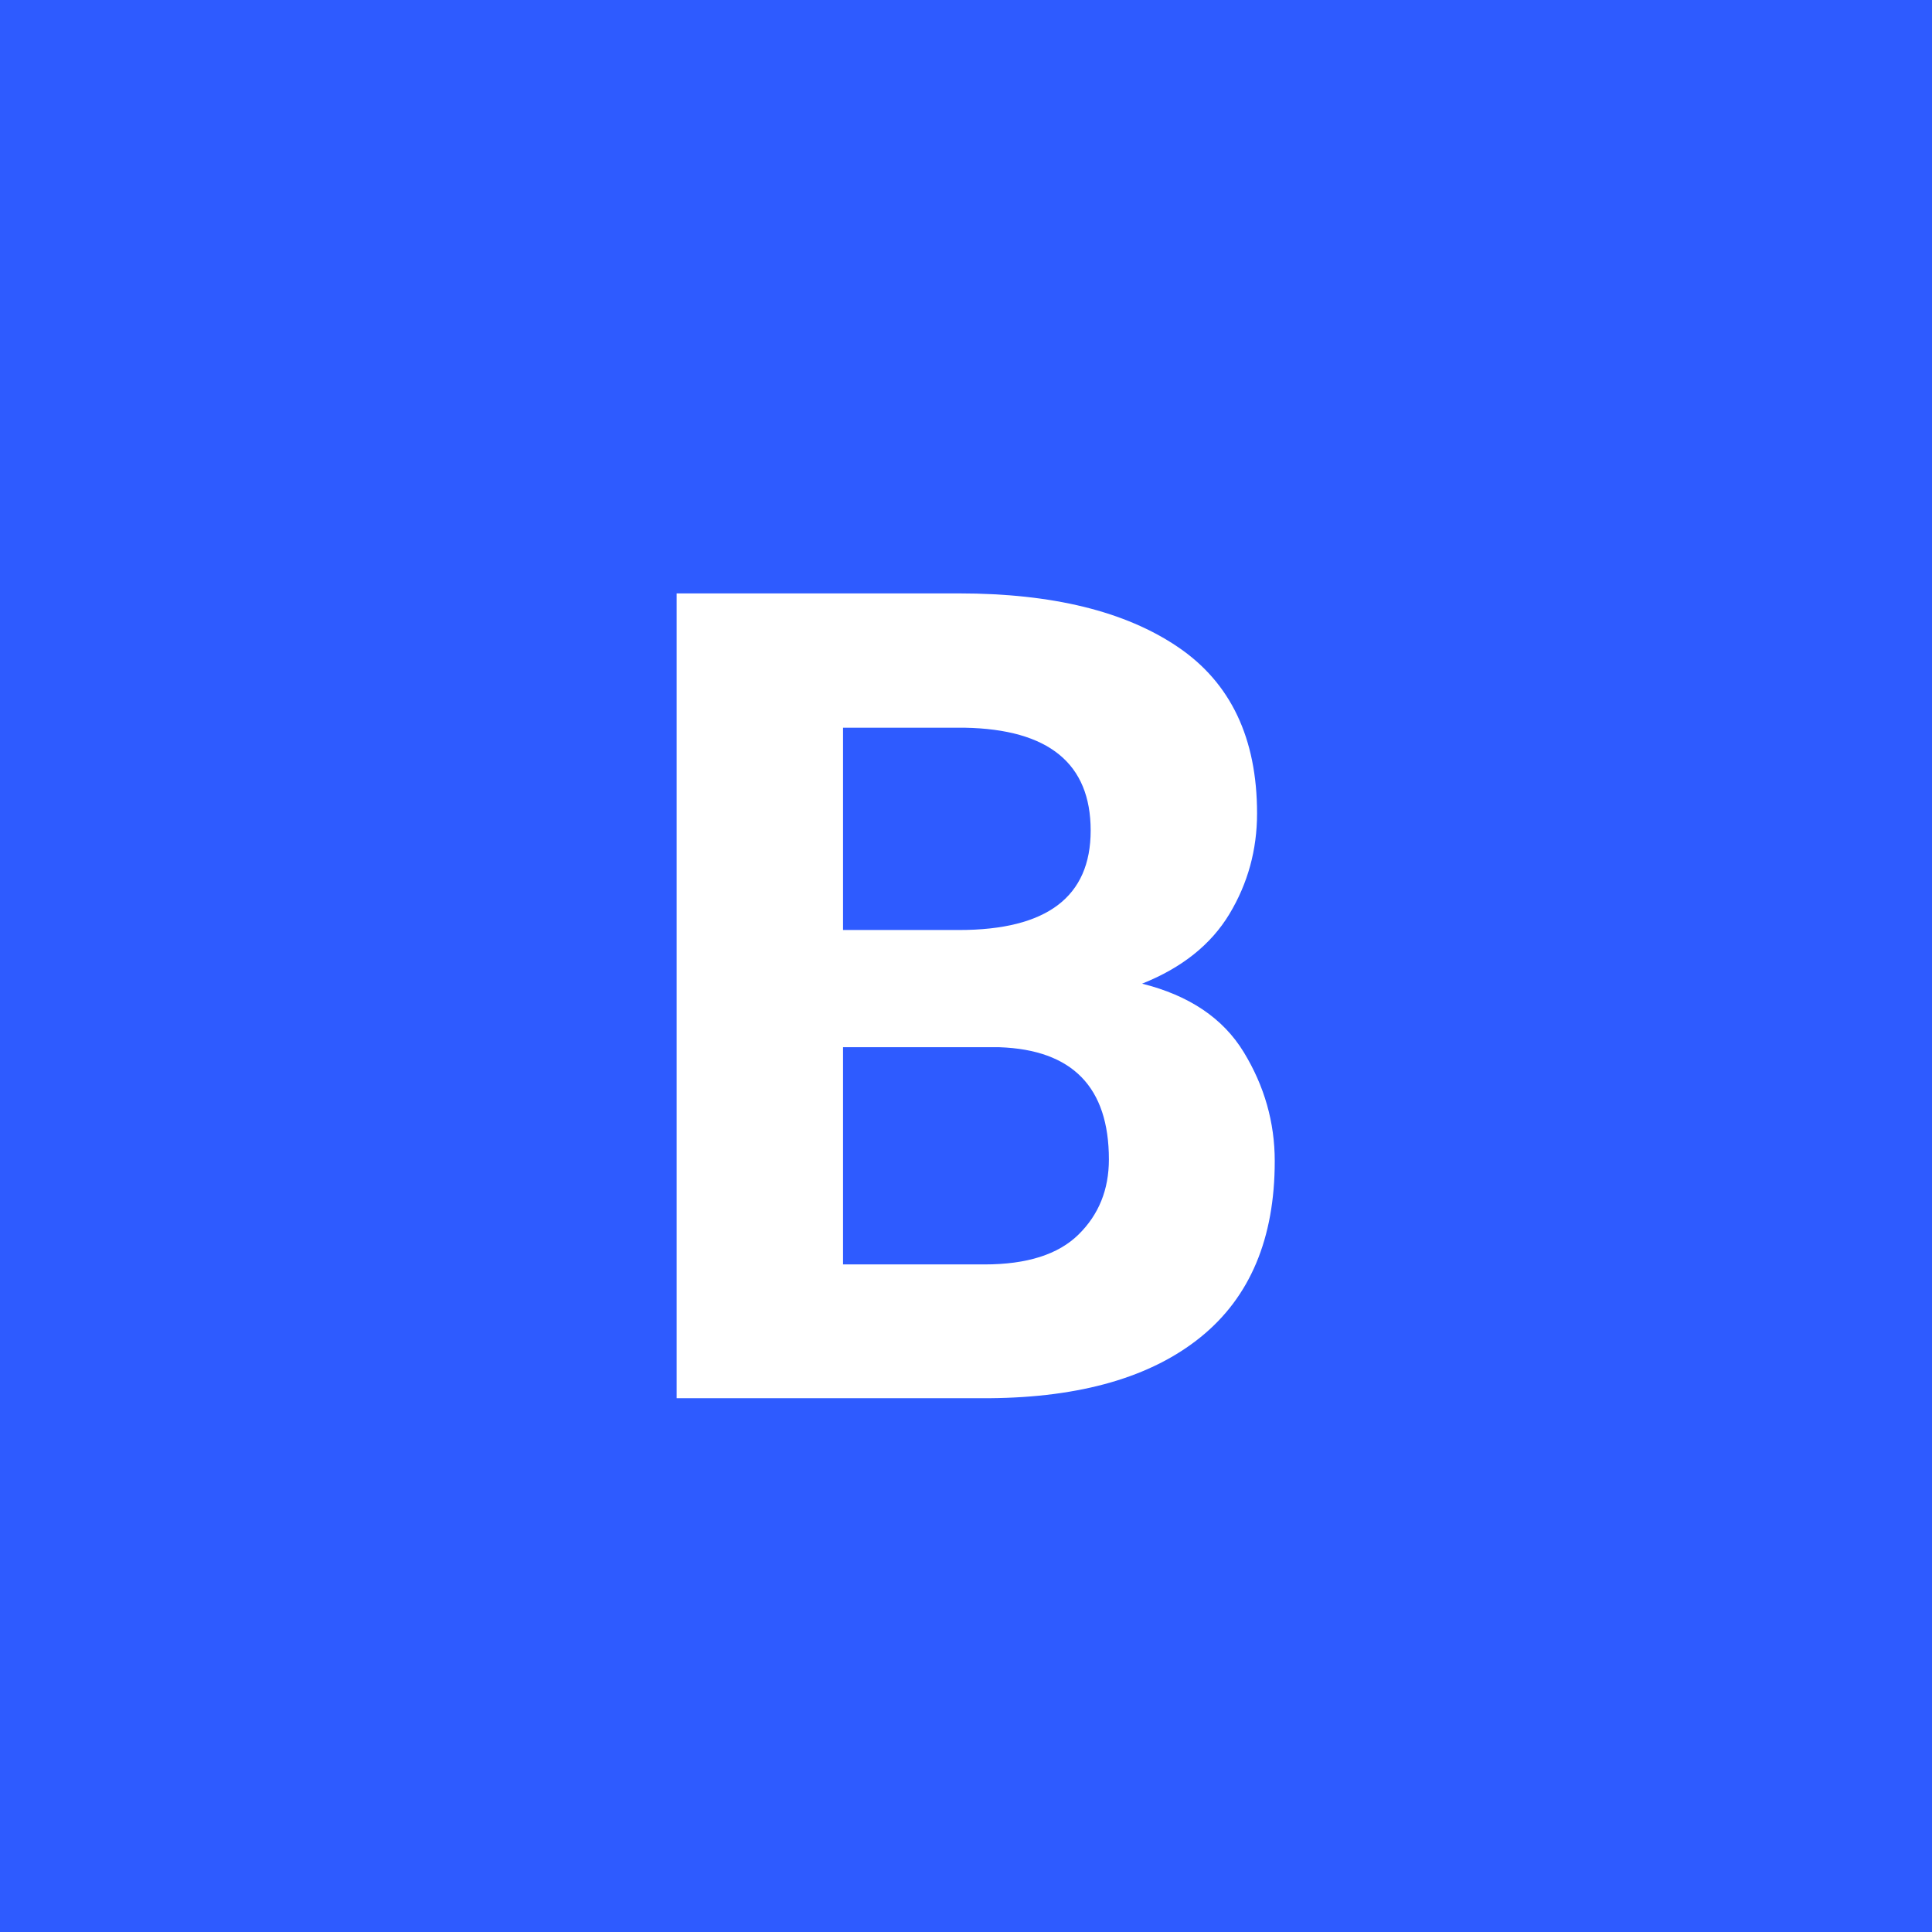
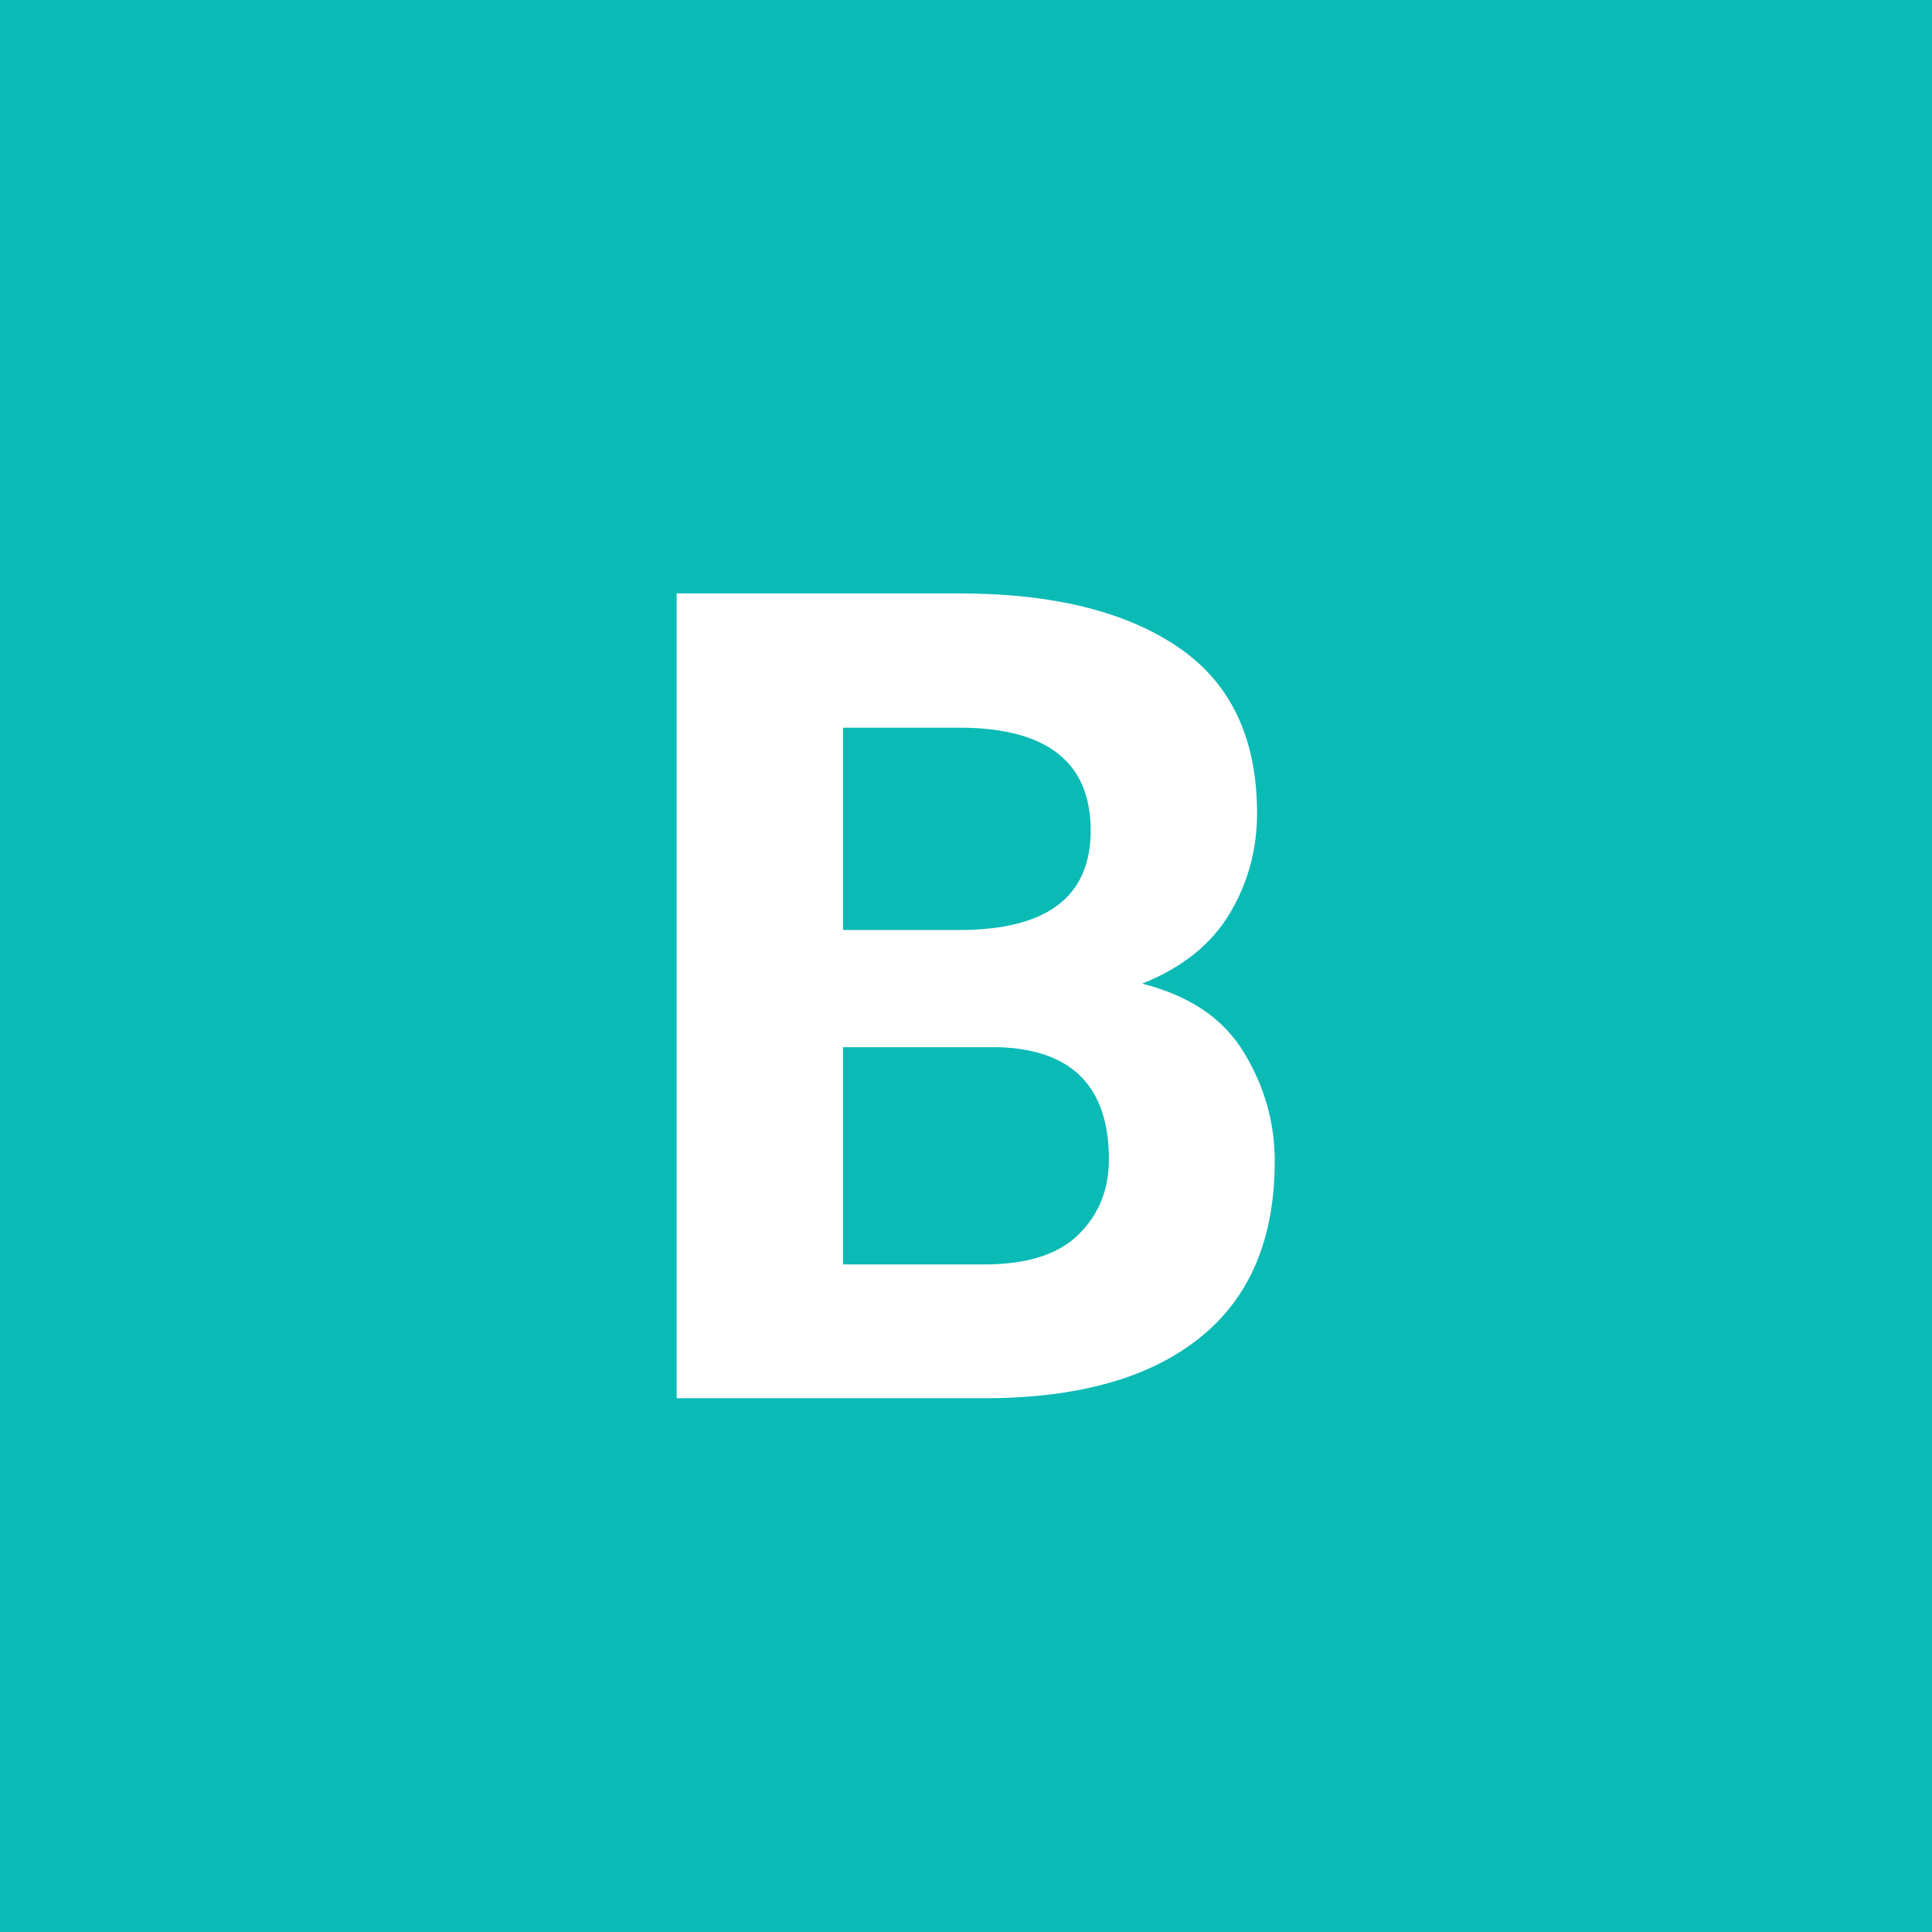
<svg xmlns="http://www.w3.org/2000/svg" width="512" height="512" viewBox="0 0 512 512">
-   <rect width="512" height="512" fill="#2E5BFF" />
+   <rect width="512" height="512" fill="#0ABAB5" />
  <text x="50%" y="50%" dy="0.04em" text-anchor="middle" dominant-baseline="central" font-family="system-ui, -apple-system, Segoe UI, Roboto, sans-serif" font-size="300" font-weight="700" fill="#ffffff">B</text>
</svg>
